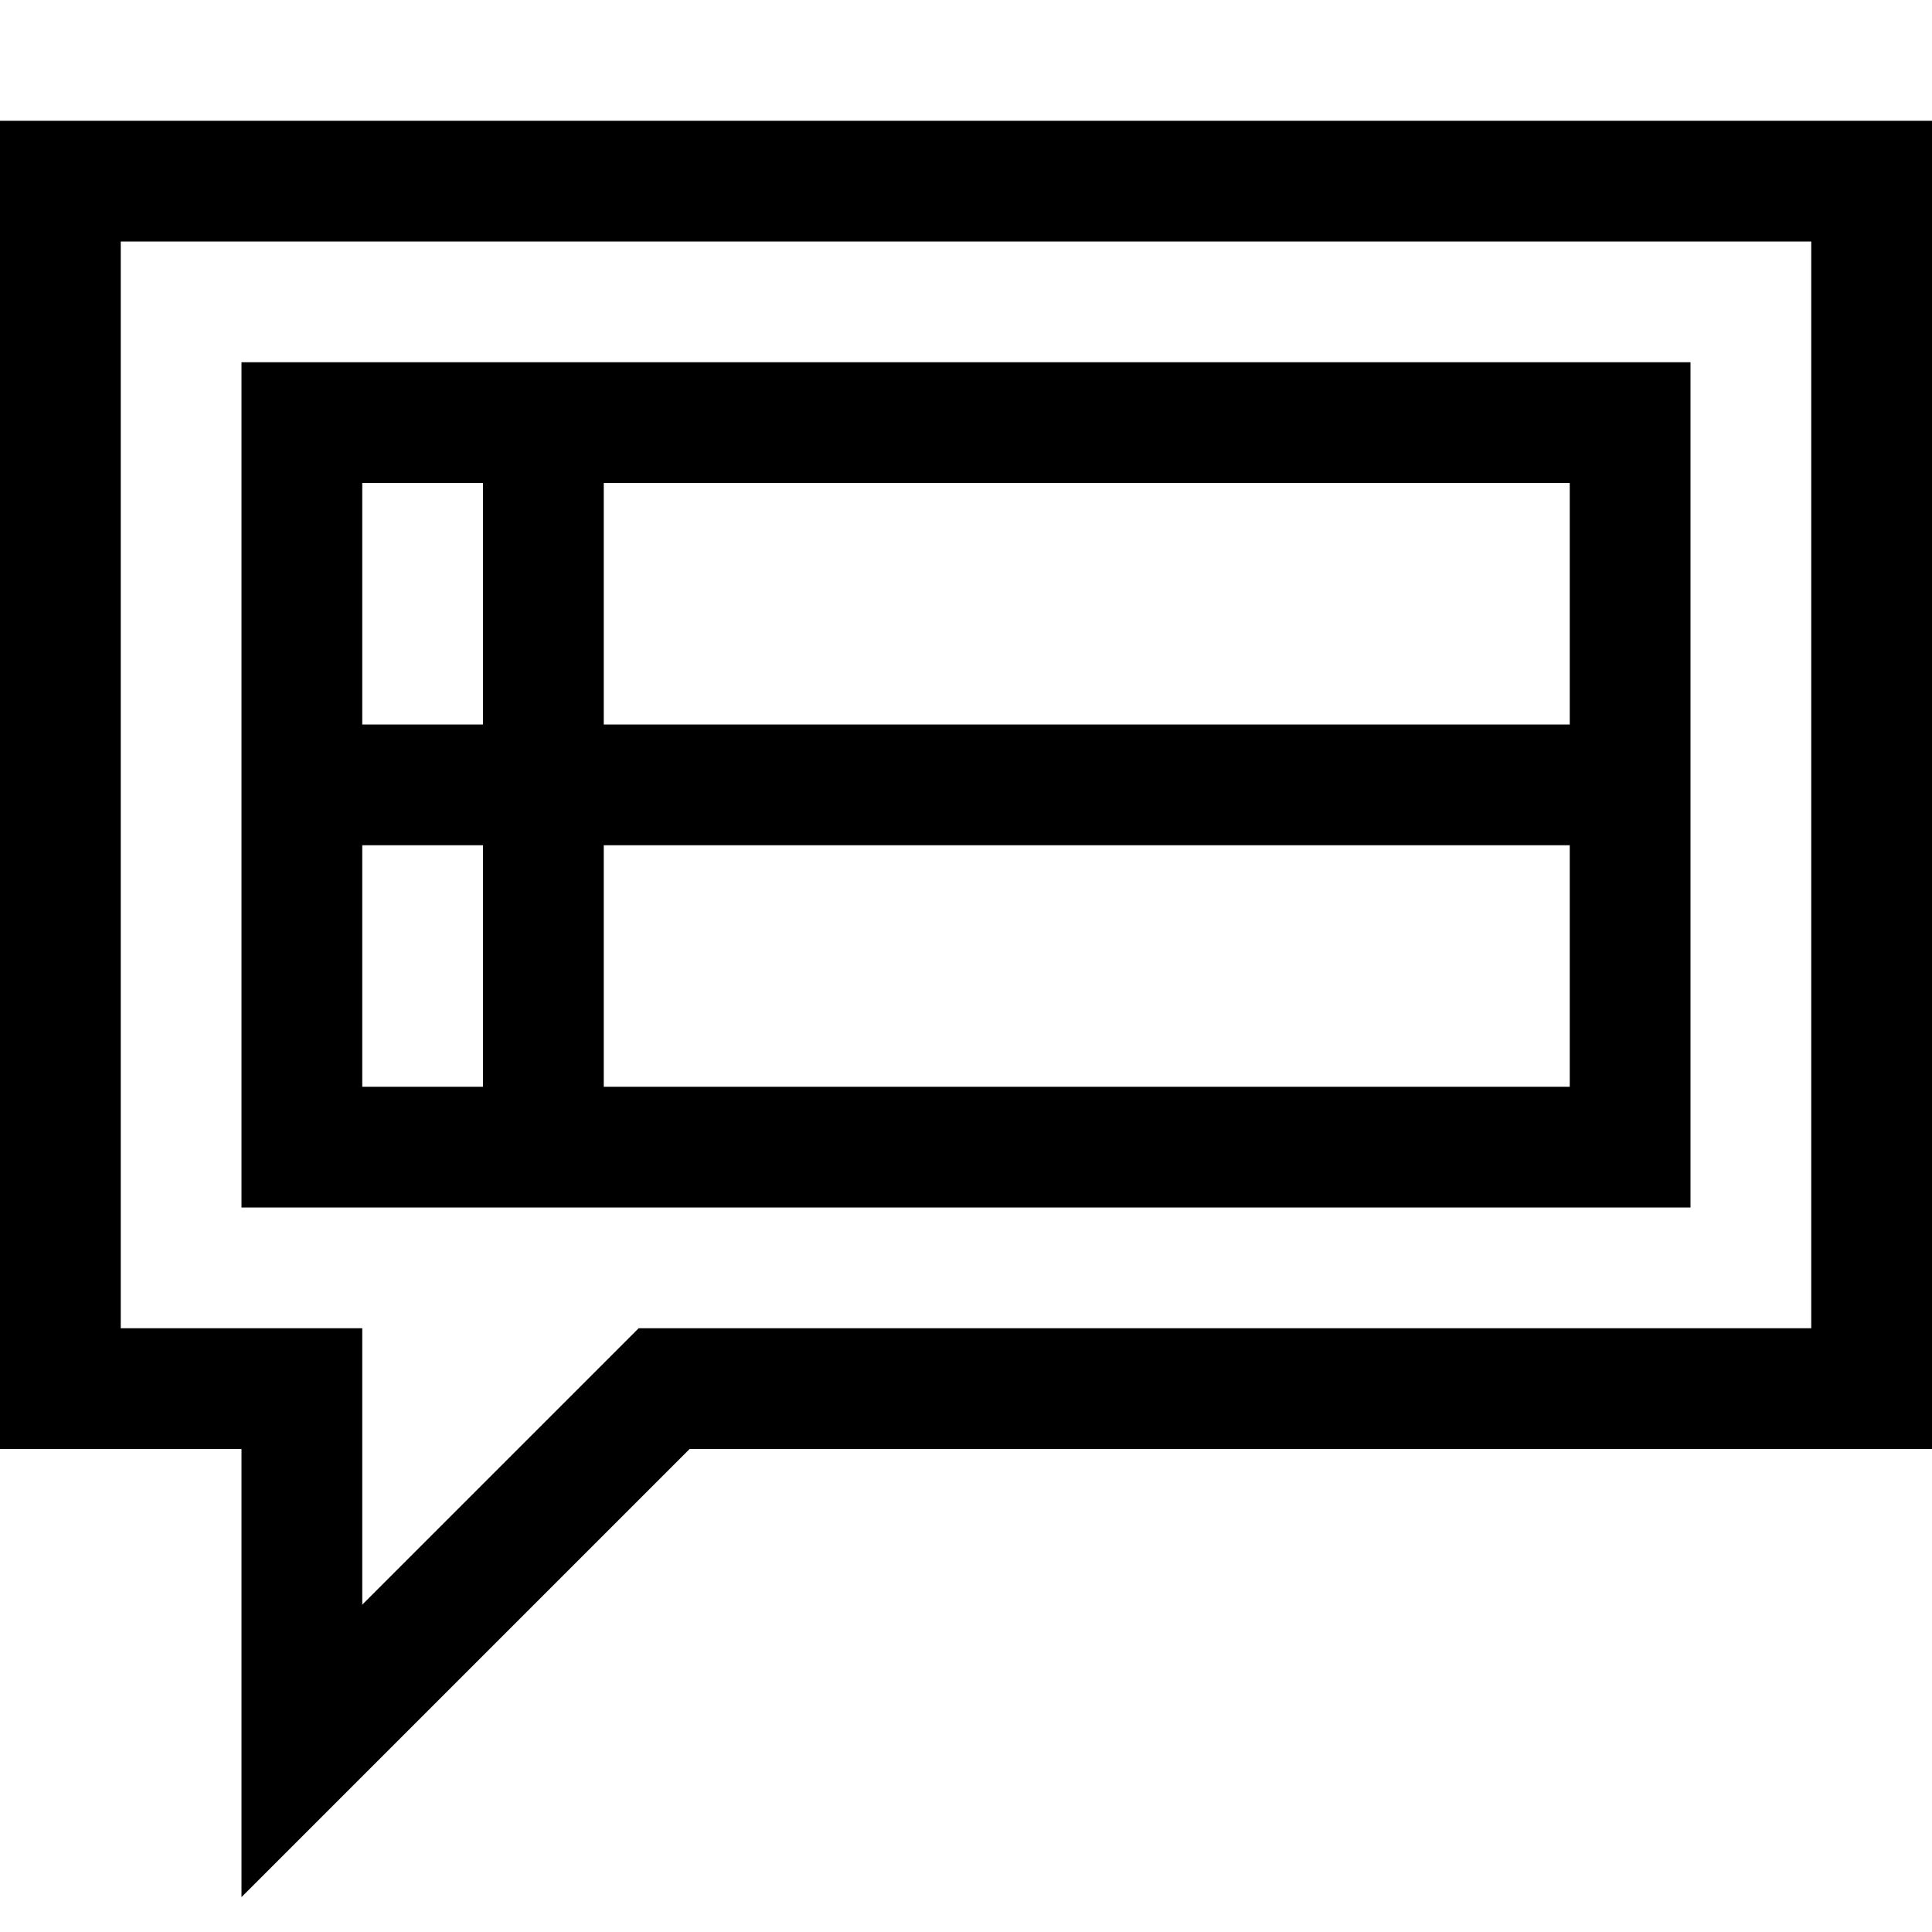
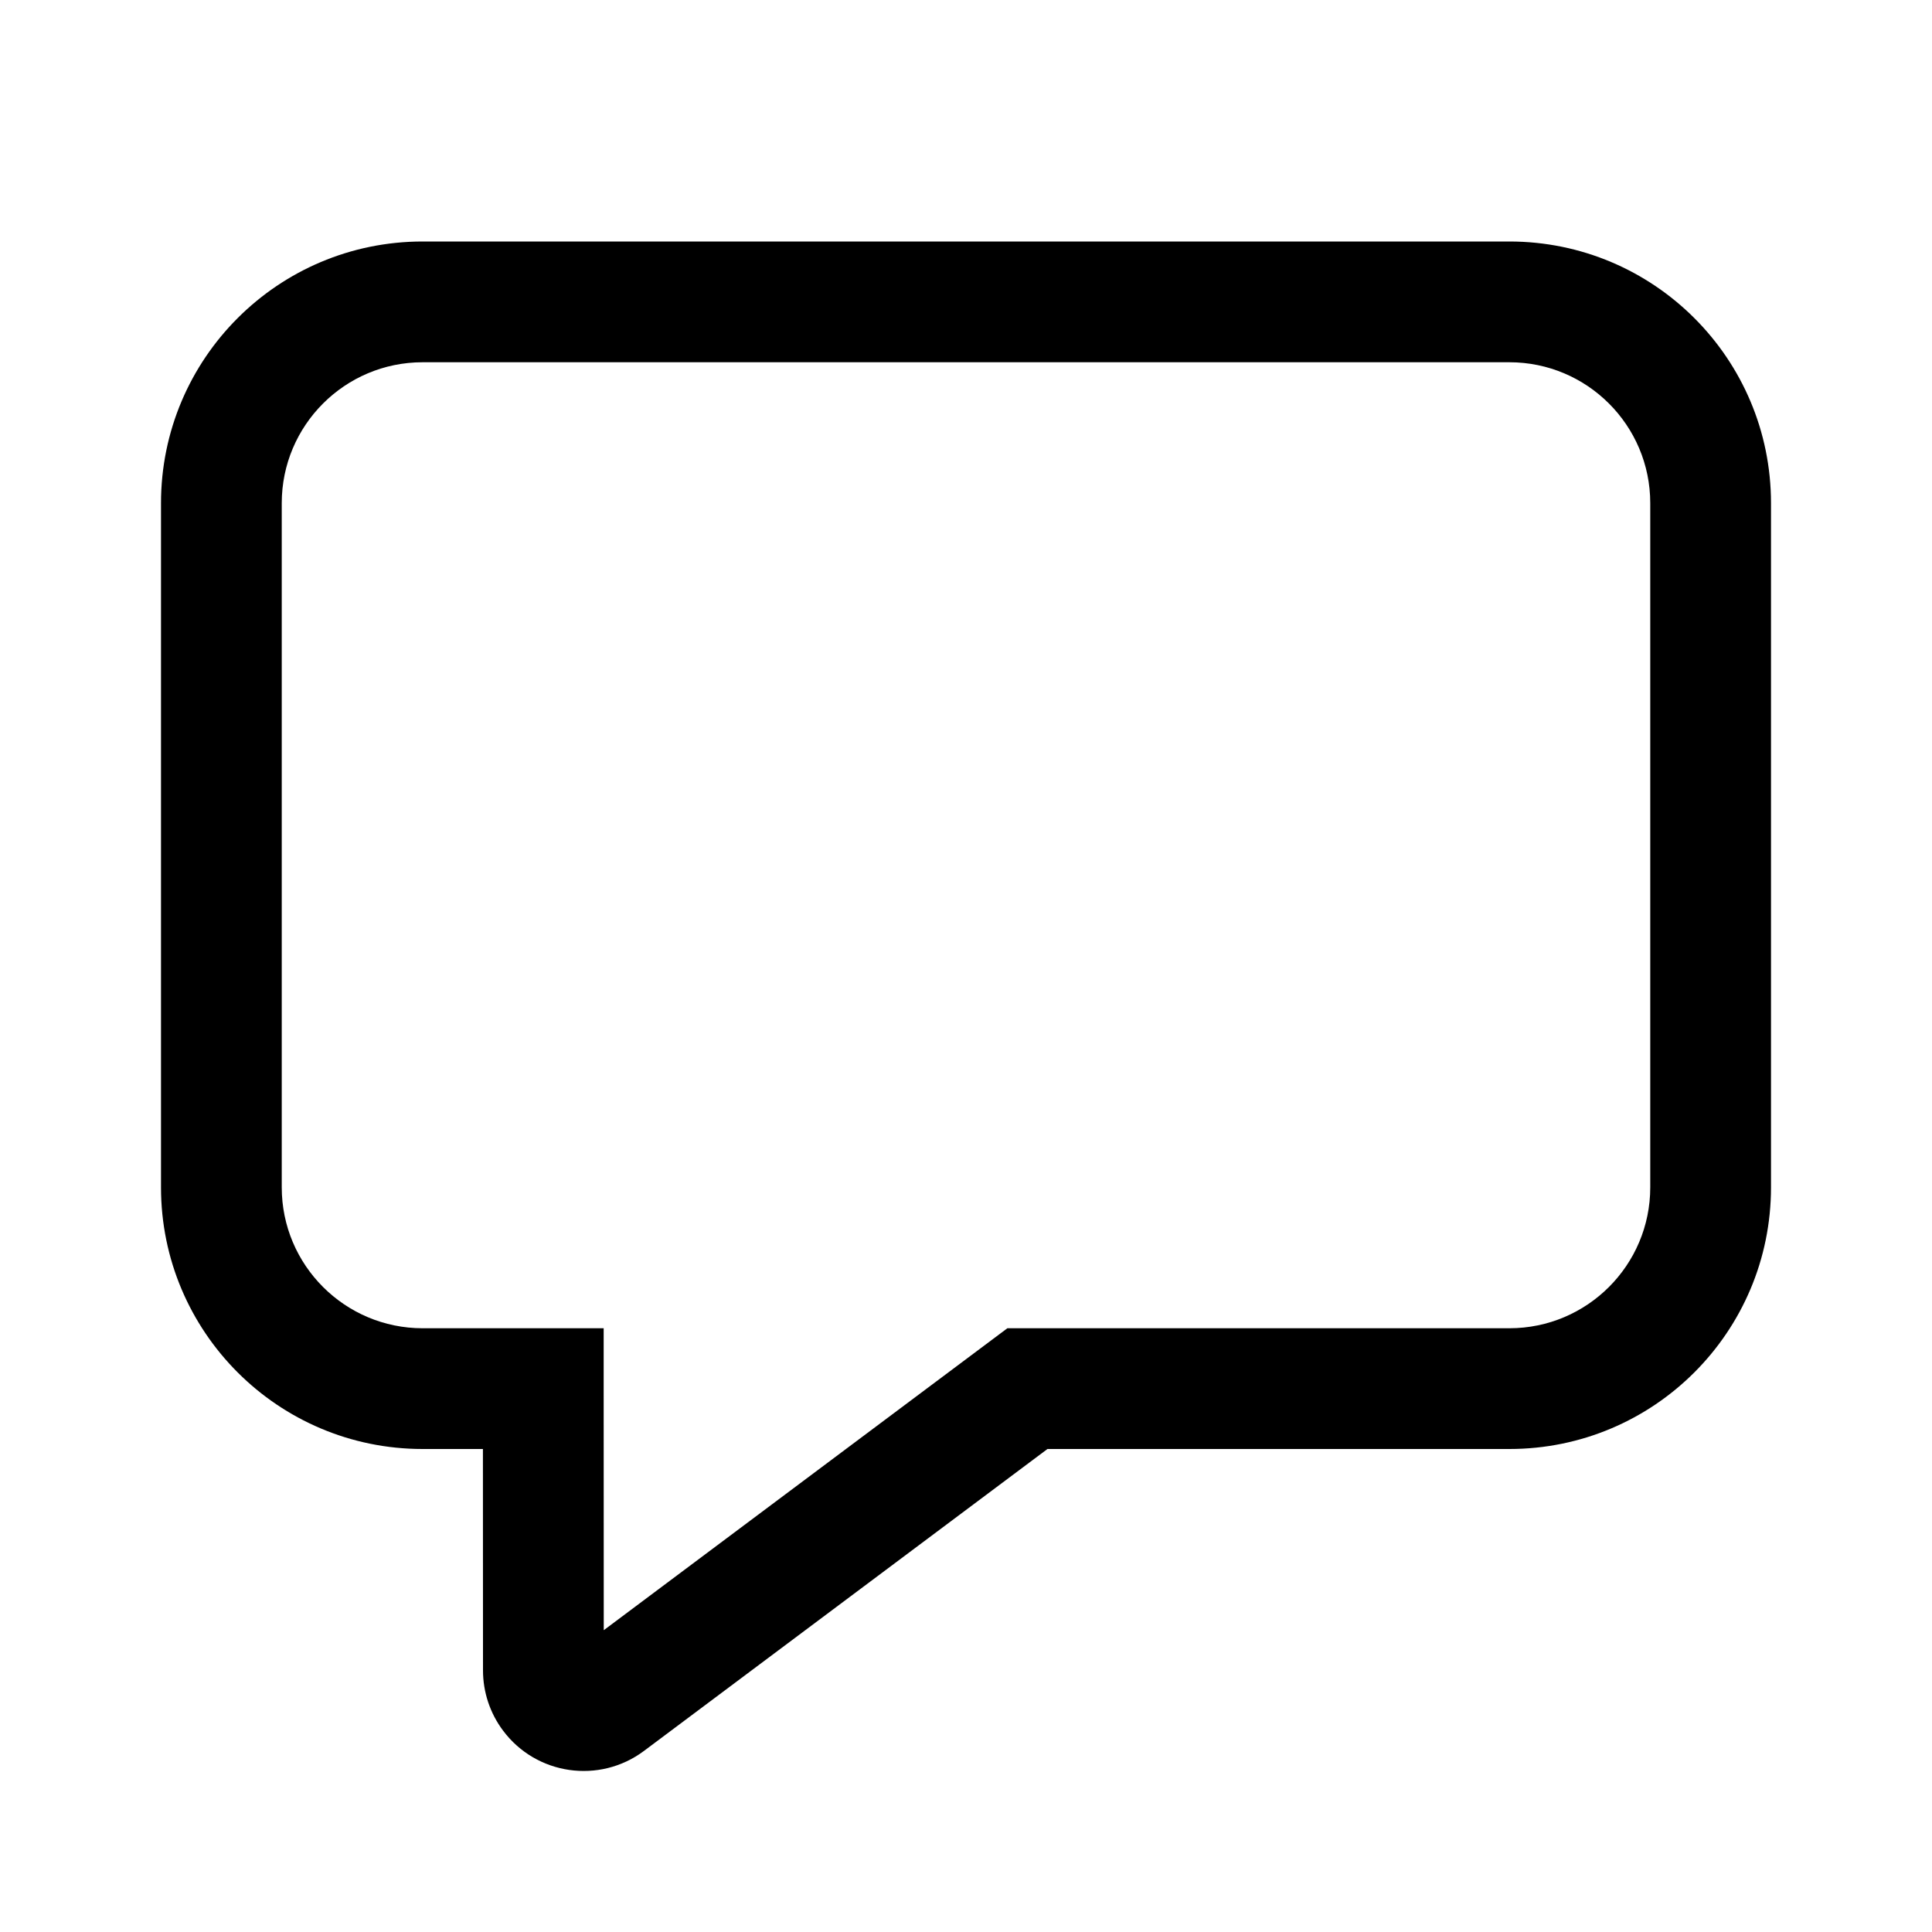
- <svg xmlns="http://www.w3.org/2000/svg" viewBox="0 0 2048 2048" width="32" height="32">
-   <path d="M0 128h2048v1408H731l-475 475v-475H0V128zm1920 1280V256H128v1152h256v293l293-293h1243zM1792 384v896H256V384h1536zM512 1152V896H384v256h128zm0-384V512H384v256h128zm1152 384V896H640v256h1024zm0-384V512H640v256h1024z" />
+ <svg xmlns="http://www.w3.org/2000/svg" viewBox="0 0 24 24" version="1.1" width="24" height="24">
+   <g id="🔍-Product-Icons">
+     <g id="ic_fluent_comment_24_regular">
+       <path d="M5.25,18 C3.455,18 2,16.545 2,14.75 L2,6.25 C2,4.455 3.455,3 5.25,3 L18.75,3 C20.545,3 22,4.455 22,6.25 L22,14.75 C22,16.545 20.545,18 18.75,18 L13.012,18 L7.999,21.751 C7.446,22.164 6.662,22.051 6.249,21.498 C6.087,21.282 6,21.02 6,20.75 L5.999,18 L5.25,18 Z M12.514,16.5 L18.75,16.5 C19.716,16.5 20.5,15.716 20.5,14.75 L20.5,6.25 C20.5,5.284 19.716,4.5 18.75,4.5 L5.25,4.5 C4.284,4.5 3.5,5.284 3.5,6.25 L3.5,14.75 C3.5,15.716 4.284,16.5 5.25,16.5 L7.499,16.5 L7.499,17.25 L7.5,20.251 L12.514,16.5 Z" id="🎨-Color" />
+     </g>
+   </g>
</svg>
